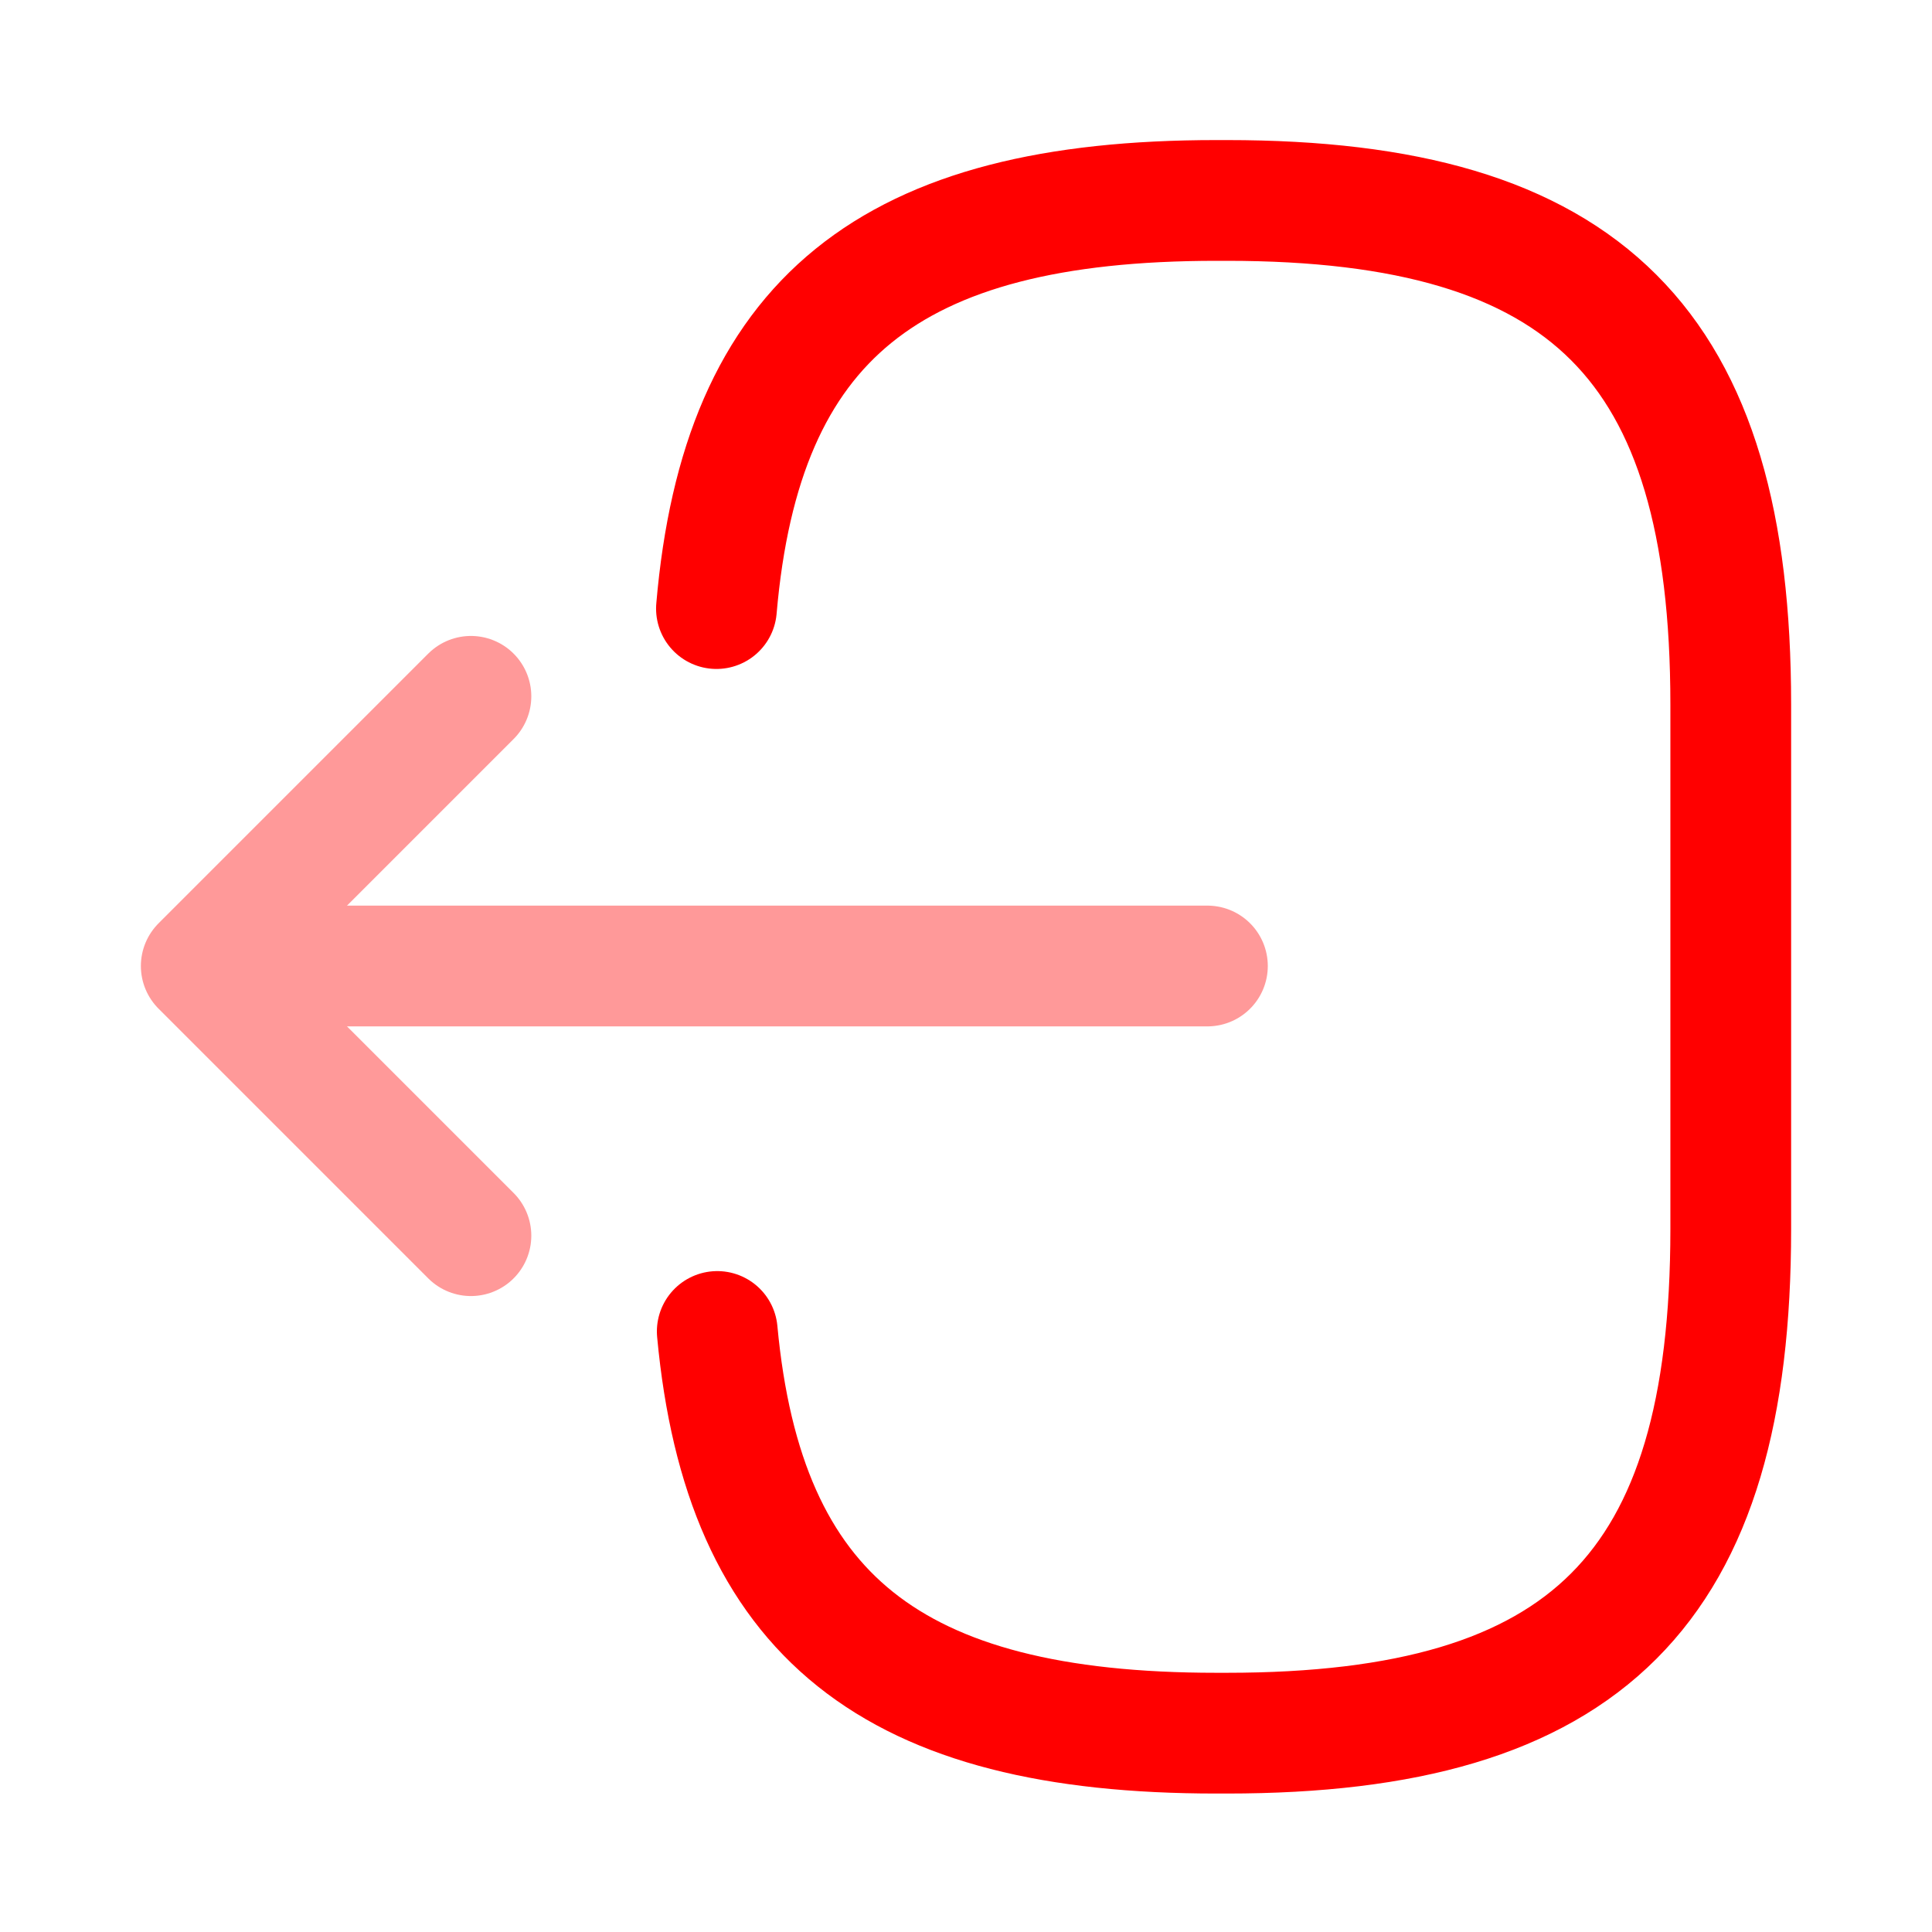
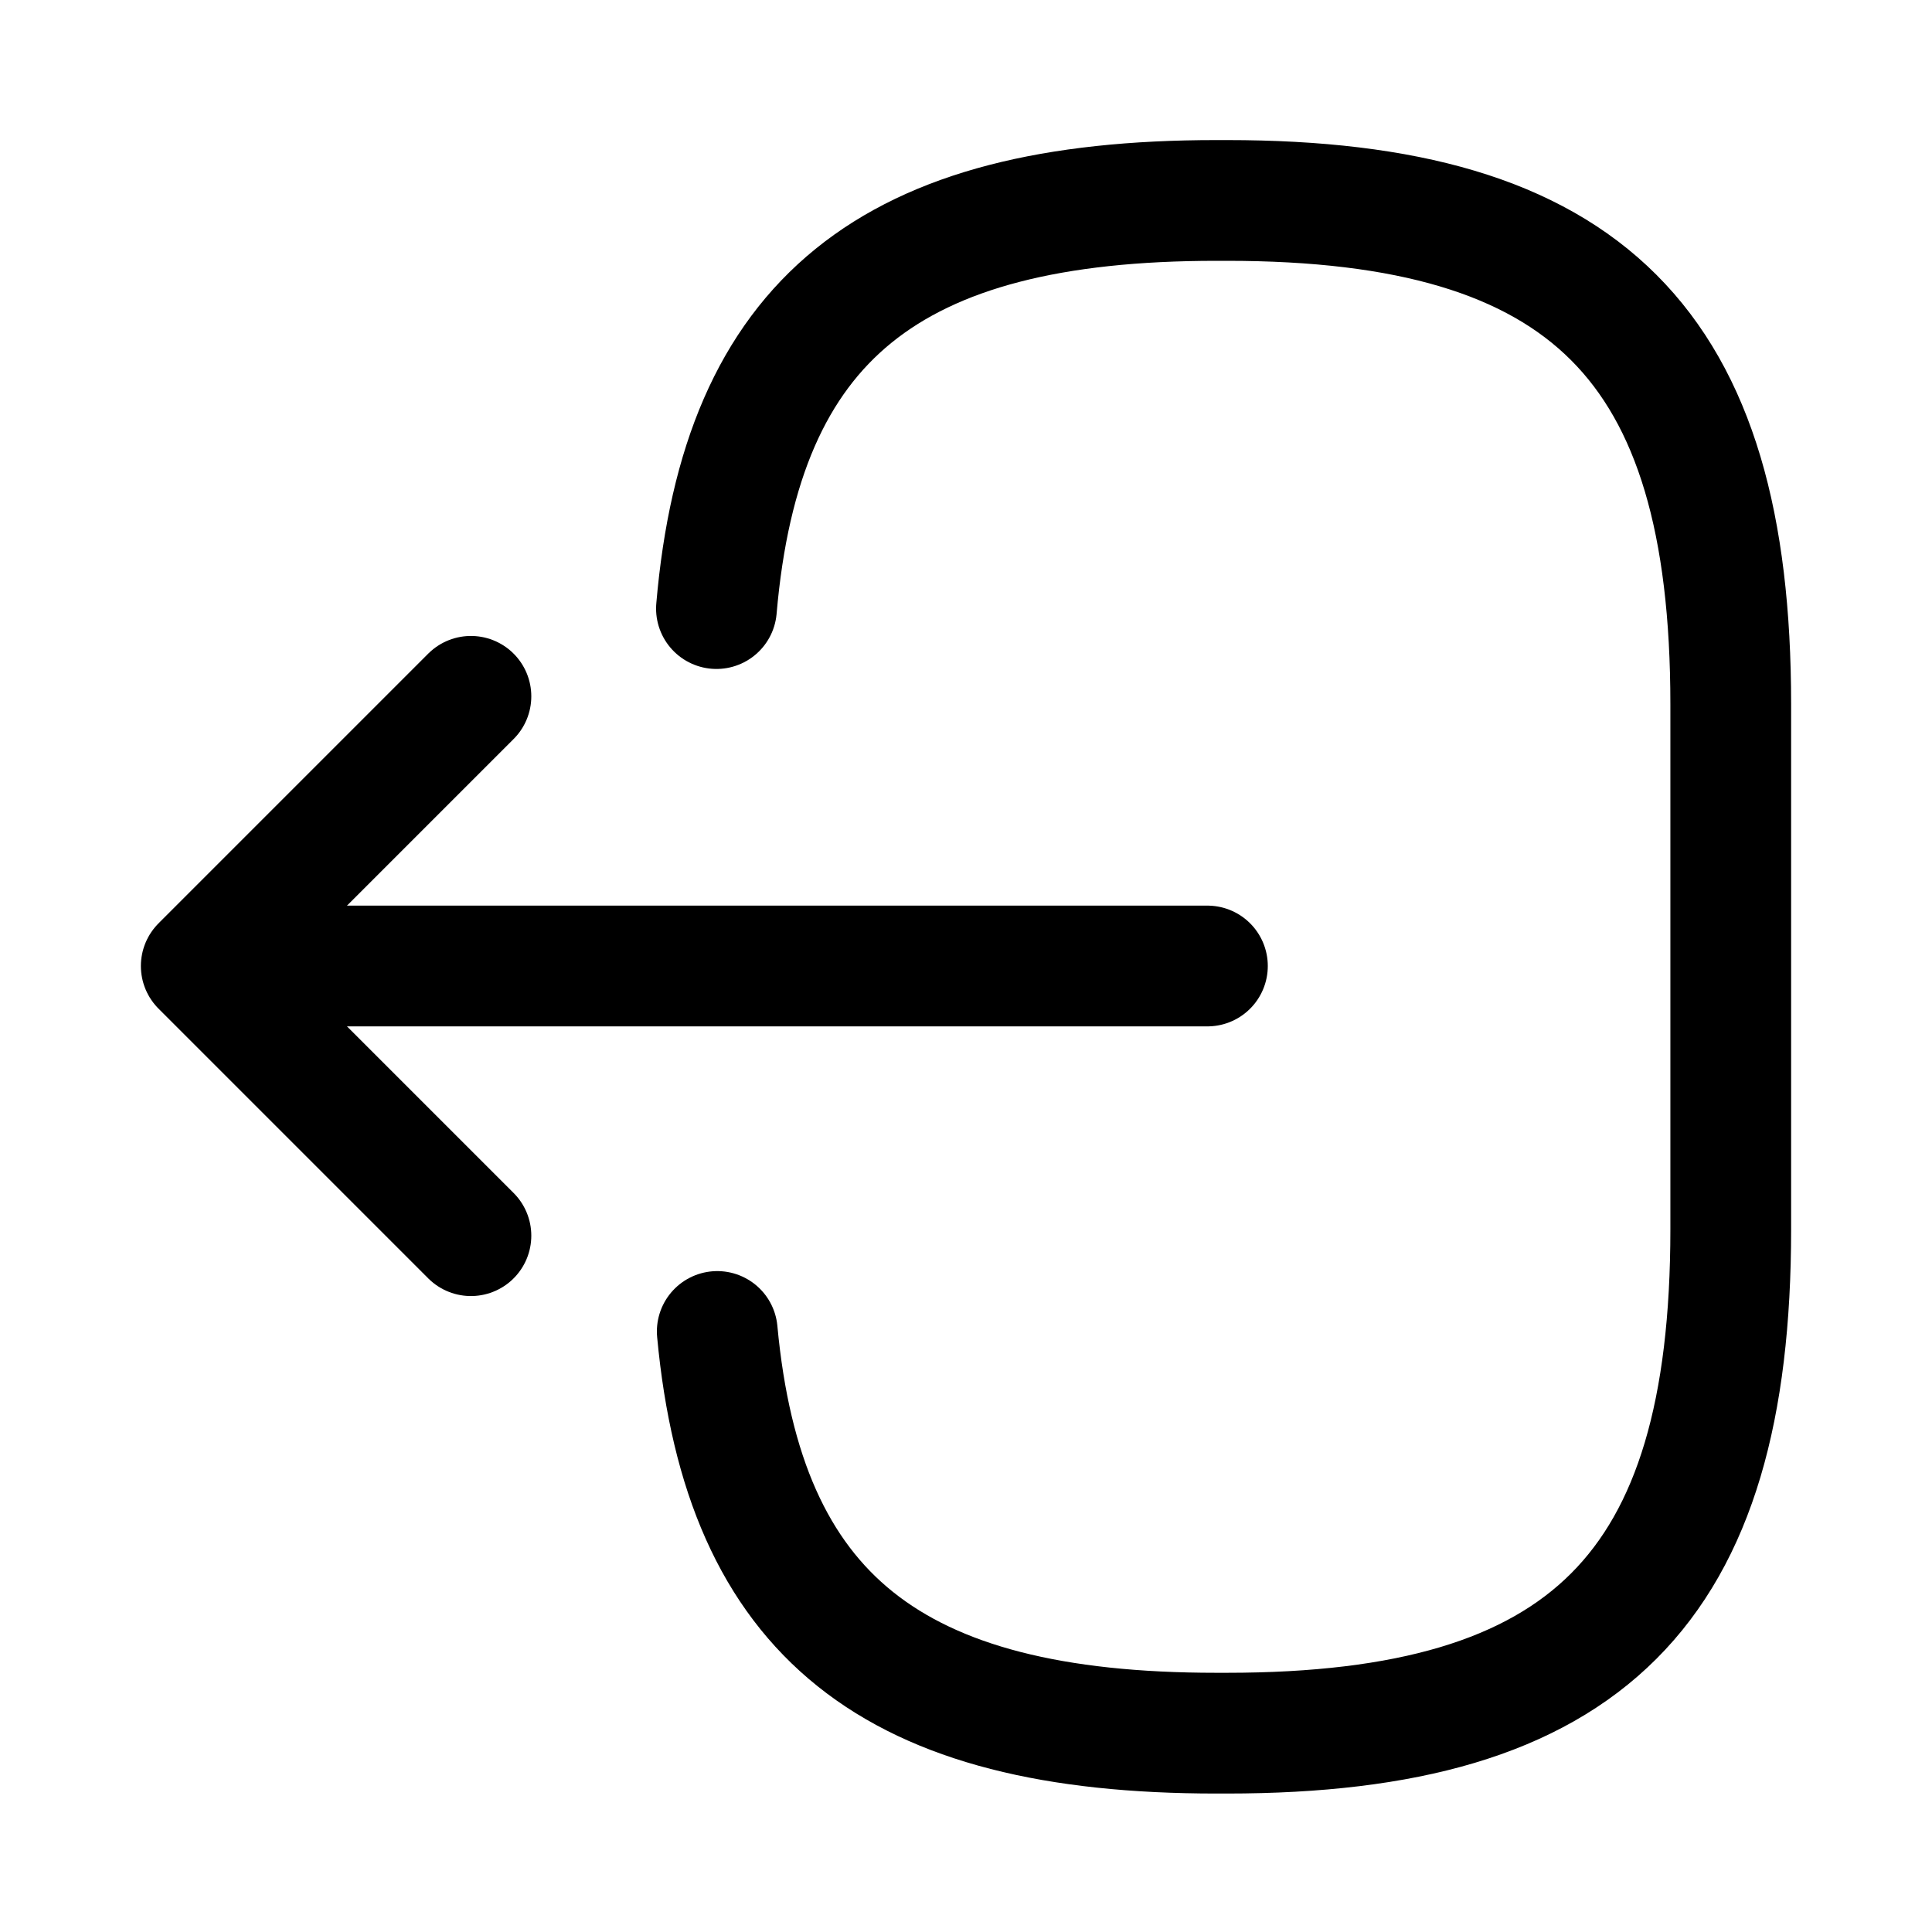
<svg xmlns="http://www.w3.org/2000/svg" width="24" height="24" viewBox="0 0 24 24" fill="none">
-   <path d="M8.9 7.56C9.21 3.96 11.06 2.49 15.11 2.49H15.24C19.71 2.49 21.5 4.28 21.5 8.75V15.27C21.5 19.74 19.71 21.53 15.24 21.53H15.11C11.09 21.53 9.24 20.08 8.91 16.54" stroke="#FF0000" stroke-width="1.5" stroke-linecap="round" stroke-linejoin="round" />
-   <g opacity="0.4">
-     <path d="M14.999 12H3.619" stroke="#FF0000" stroke-width="1.5" stroke-linecap="round" stroke-linejoin="round" />
-     <path d="M5.85 8.65L2.5 12L5.85 15.35" stroke="#FF0000" stroke-width="1.5" stroke-linecap="round" stroke-linejoin="round" />
+   <path d="M8.9 7.56C9.21 3.96 11.06 2.49 15.11 2.49H15.24C19.71 2.49 21.5 4.28 21.5 8.75V15.27C21.5 19.74 19.71 21.53 15.24 21.53H15.11C11.09 21.53 9.24 20.08 8.91 16.54" stroke="black" stroke-width="1.5" stroke-linecap="round" stroke-linejoin="round" />
+   <g>
+     <path d="M14.999 12H3.619" stroke="black" stroke-width="1.5" stroke-linecap="round" stroke-linejoin="round" />
+     <path d="M5.85 8.65L2.5 12L5.85 15.35" stroke="black" stroke-width="1.5" stroke-linecap="round" stroke-linejoin="round" />
  </g>
</svg>
